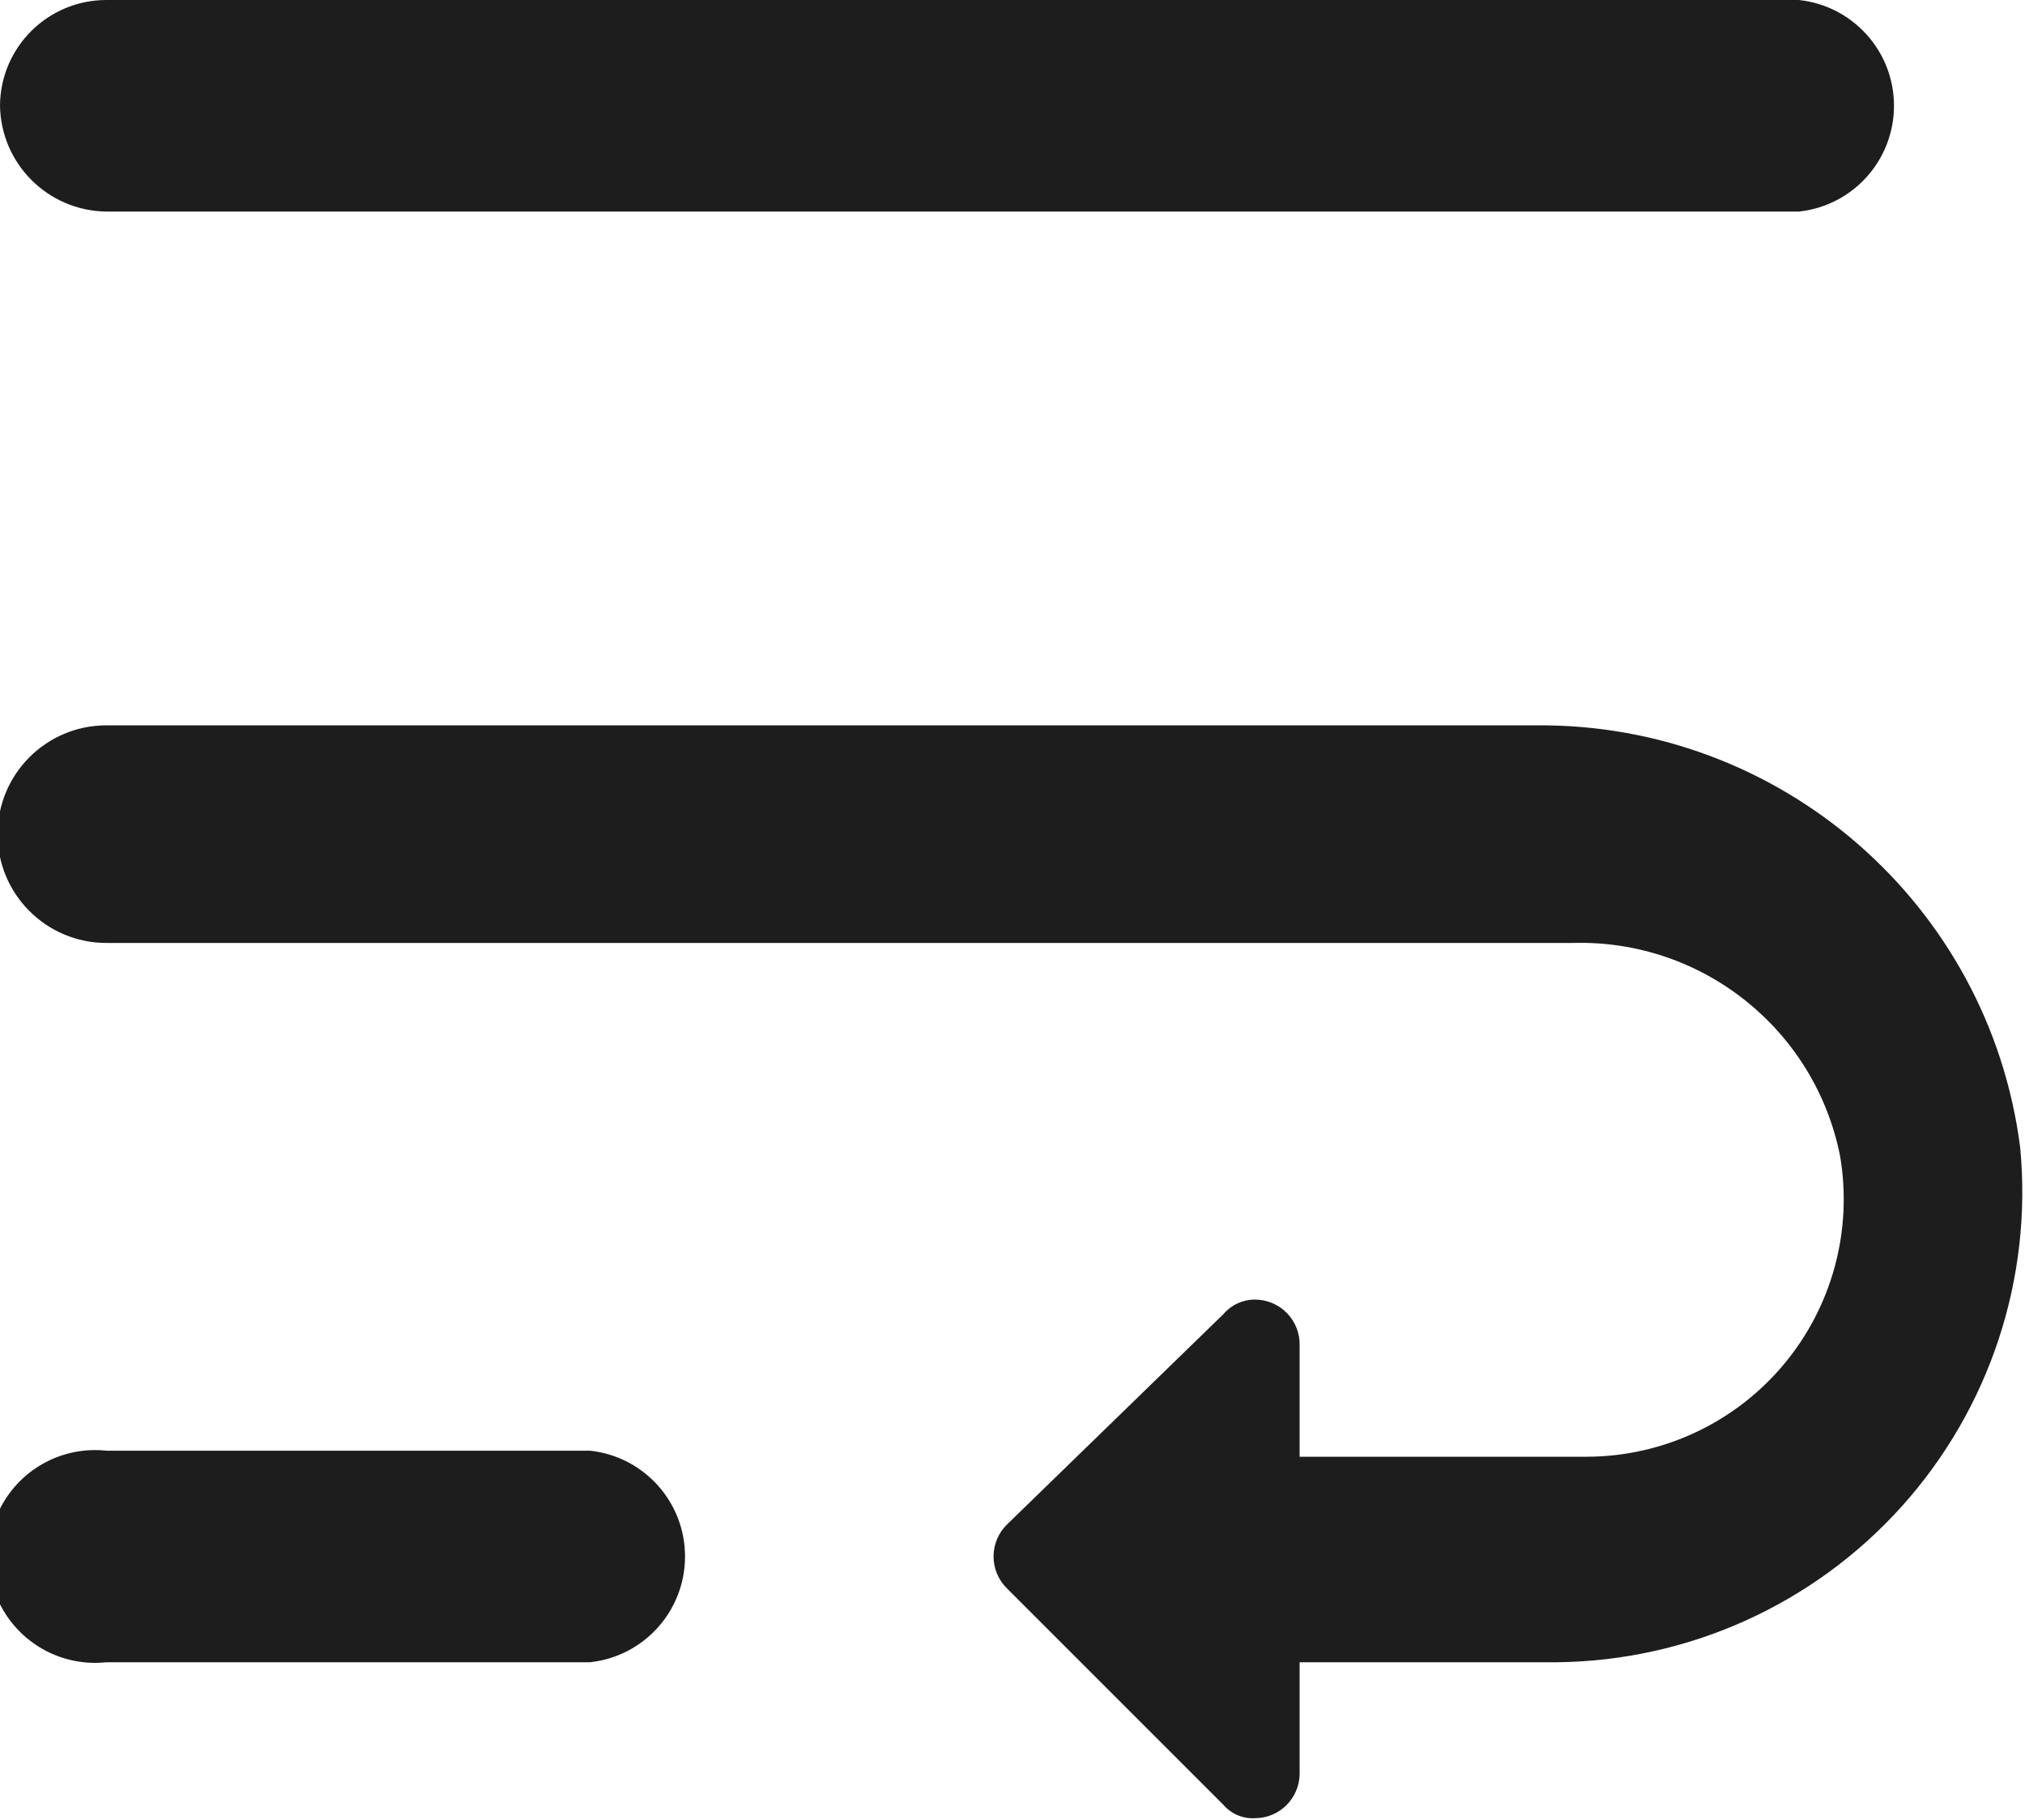
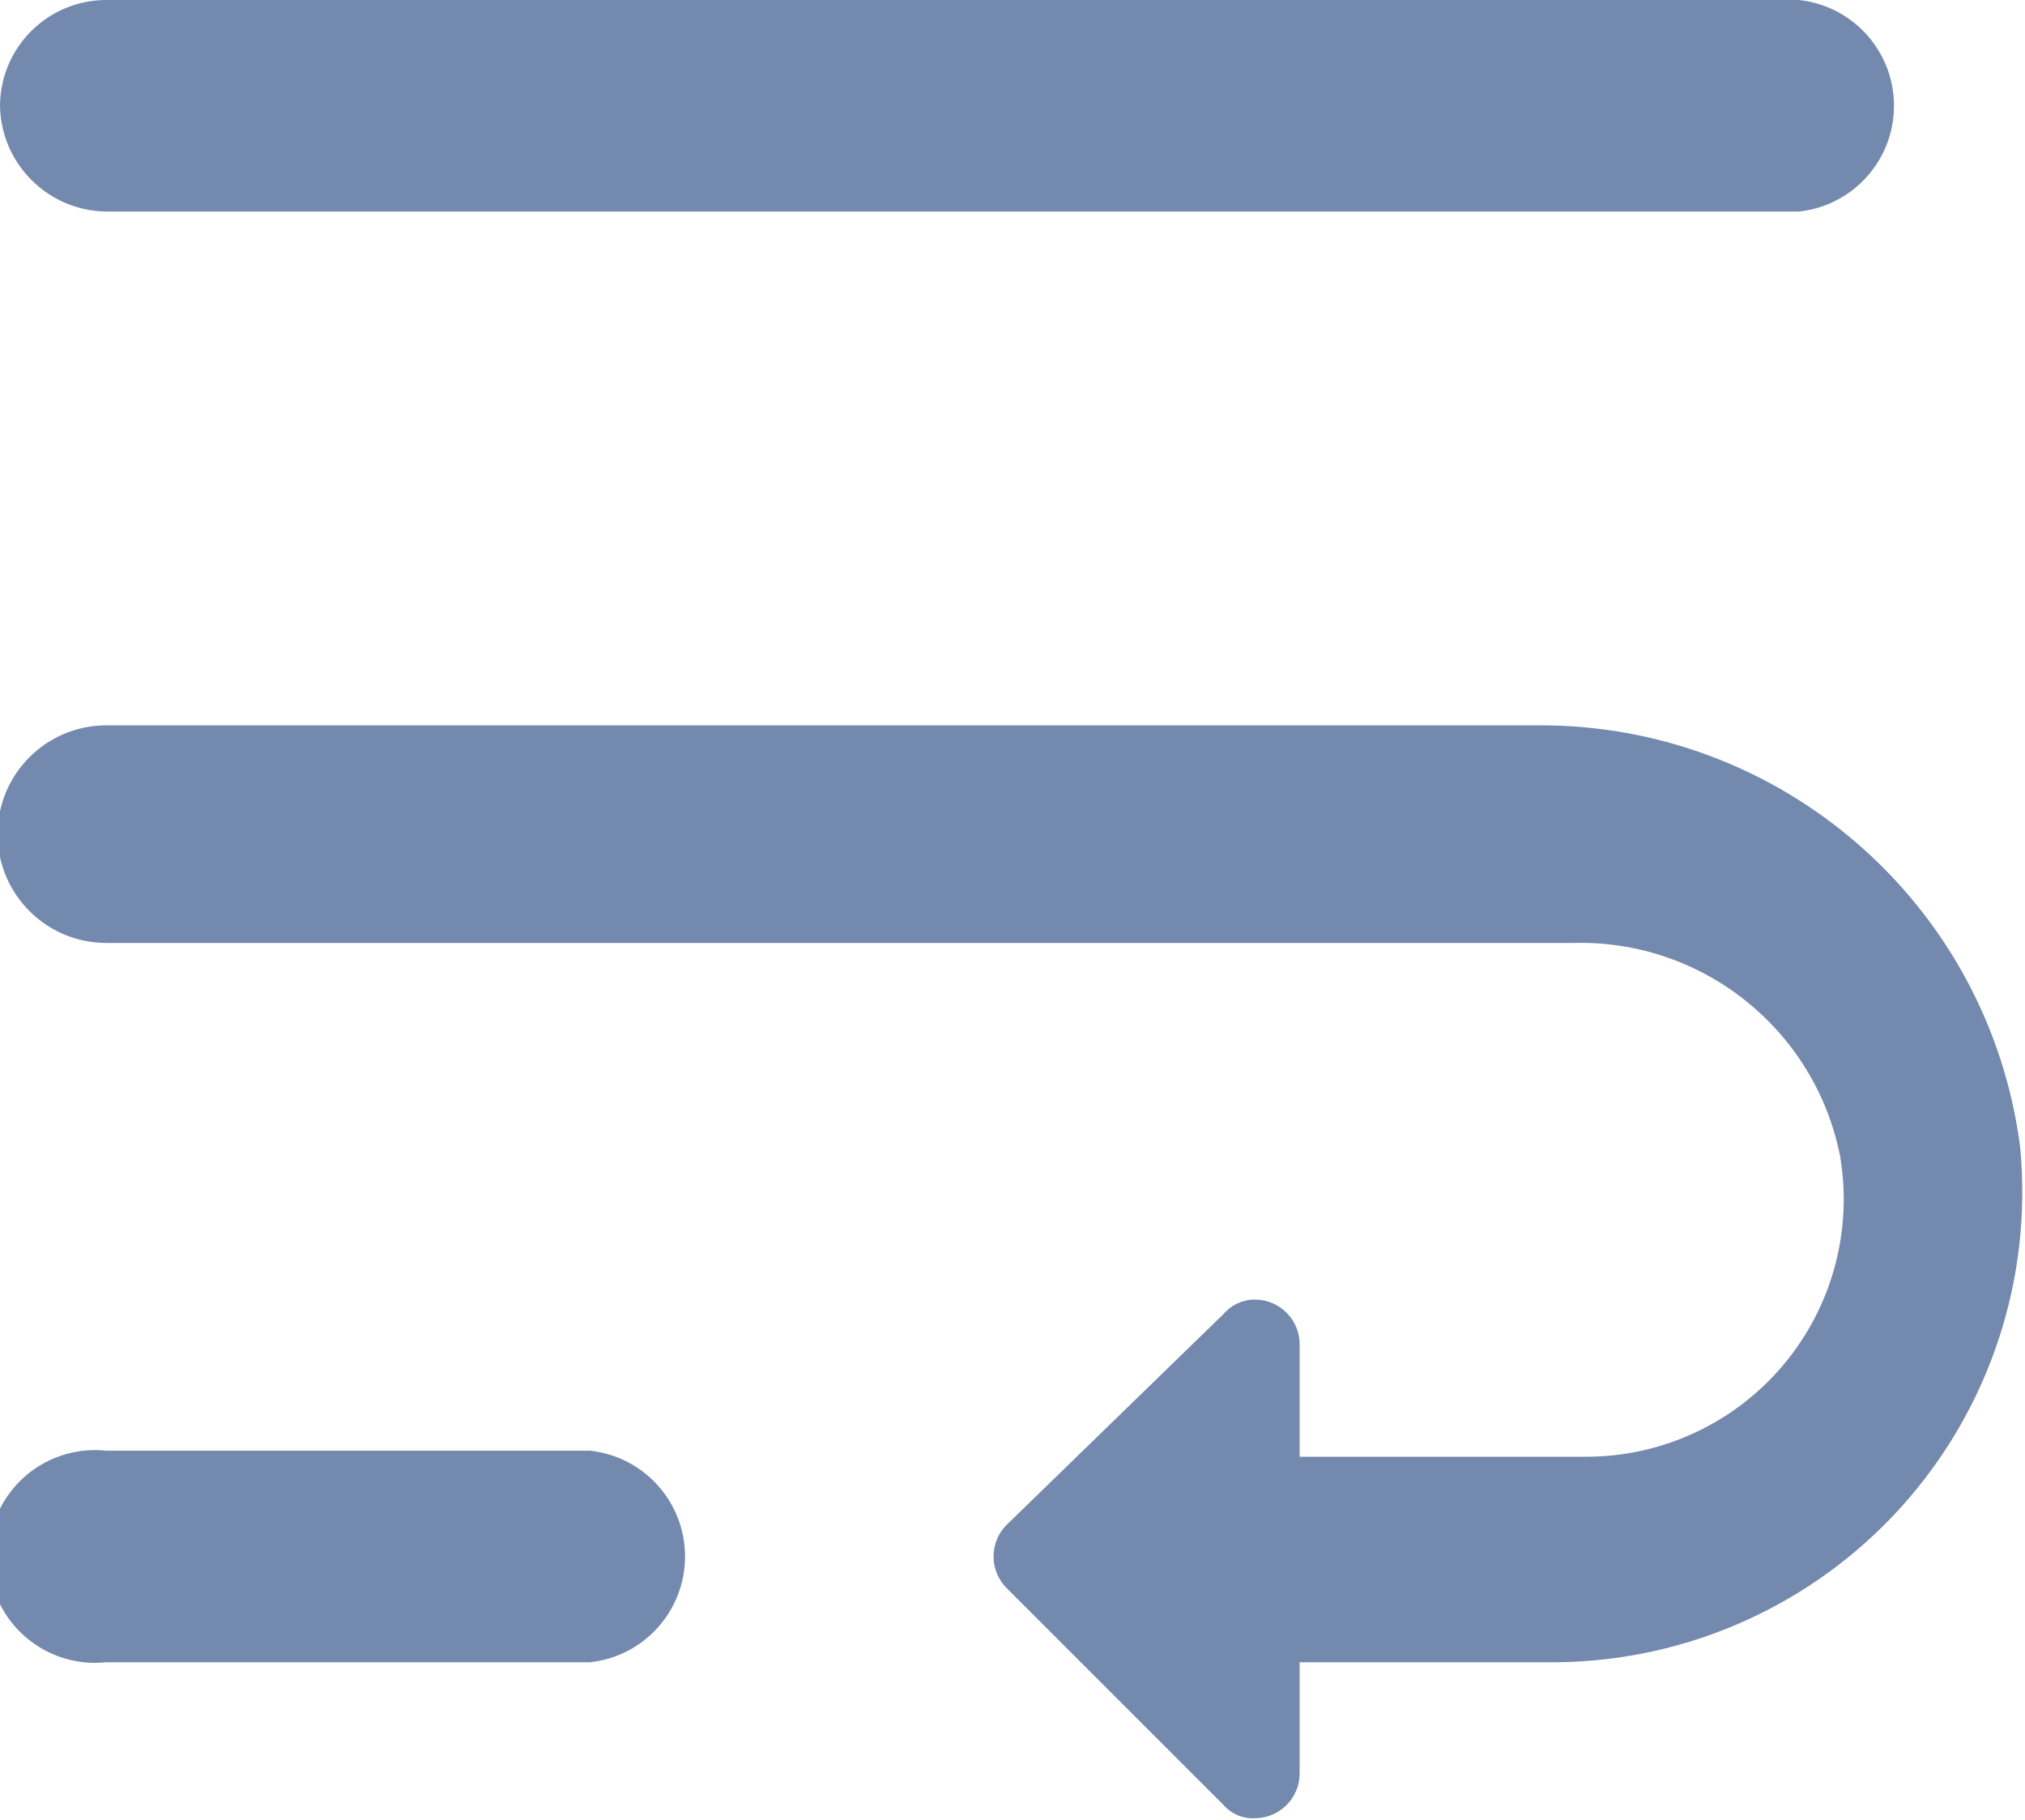
- <svg xmlns="http://www.w3.org/2000/svg" id="Layer_2" data-name="Layer 2" viewBox="0 0 16.75 15.05">
+ <svg xmlns="http://www.w3.org/2000/svg" fill="#7389ae" id="Layer_2" data-name="Layer 2" viewBox="0 0 16.75 15.05">
  <defs>
-     <style>.cls-1{fill:#1d1d1d;fill-rule:evenodd;}</style>
+     <style>.cls-1{fill:#7389ae;fill-rule:evenodd;}</style>
  </defs>
  <path class="cls-1" d="M10.5,15.17a.32.32,0,0,1-.26-.11L8.45,13.27a.37.37,0,0,1,0-.53L10.24,11a.34.34,0,0,1,.26-.12.37.37,0,0,1,.37.38v.92h2.38a2.13,2.13,0,0,0,2.09-2.49,2.19,2.19,0,0,0-2.21-1.76H1A.88.88,0,1,1,1,6.13H12.83a4,4,0,0,1,4,3.49A3.89,3.89,0,0,1,13,13.88H10.87v.92A.37.37,0,0,1,10.5,15.17ZM1,13.88a.88.88,0,1,1,0-1.75H5a.88.88,0,0,1,0,1.75Zm0-12A.89.89,0,0,1,.12,1,.88.88,0,0,1,1,.13H15a.88.88,0,0,1,0,1.75Z" transform="translate(-0.12 -0.13)" />
</svg>
